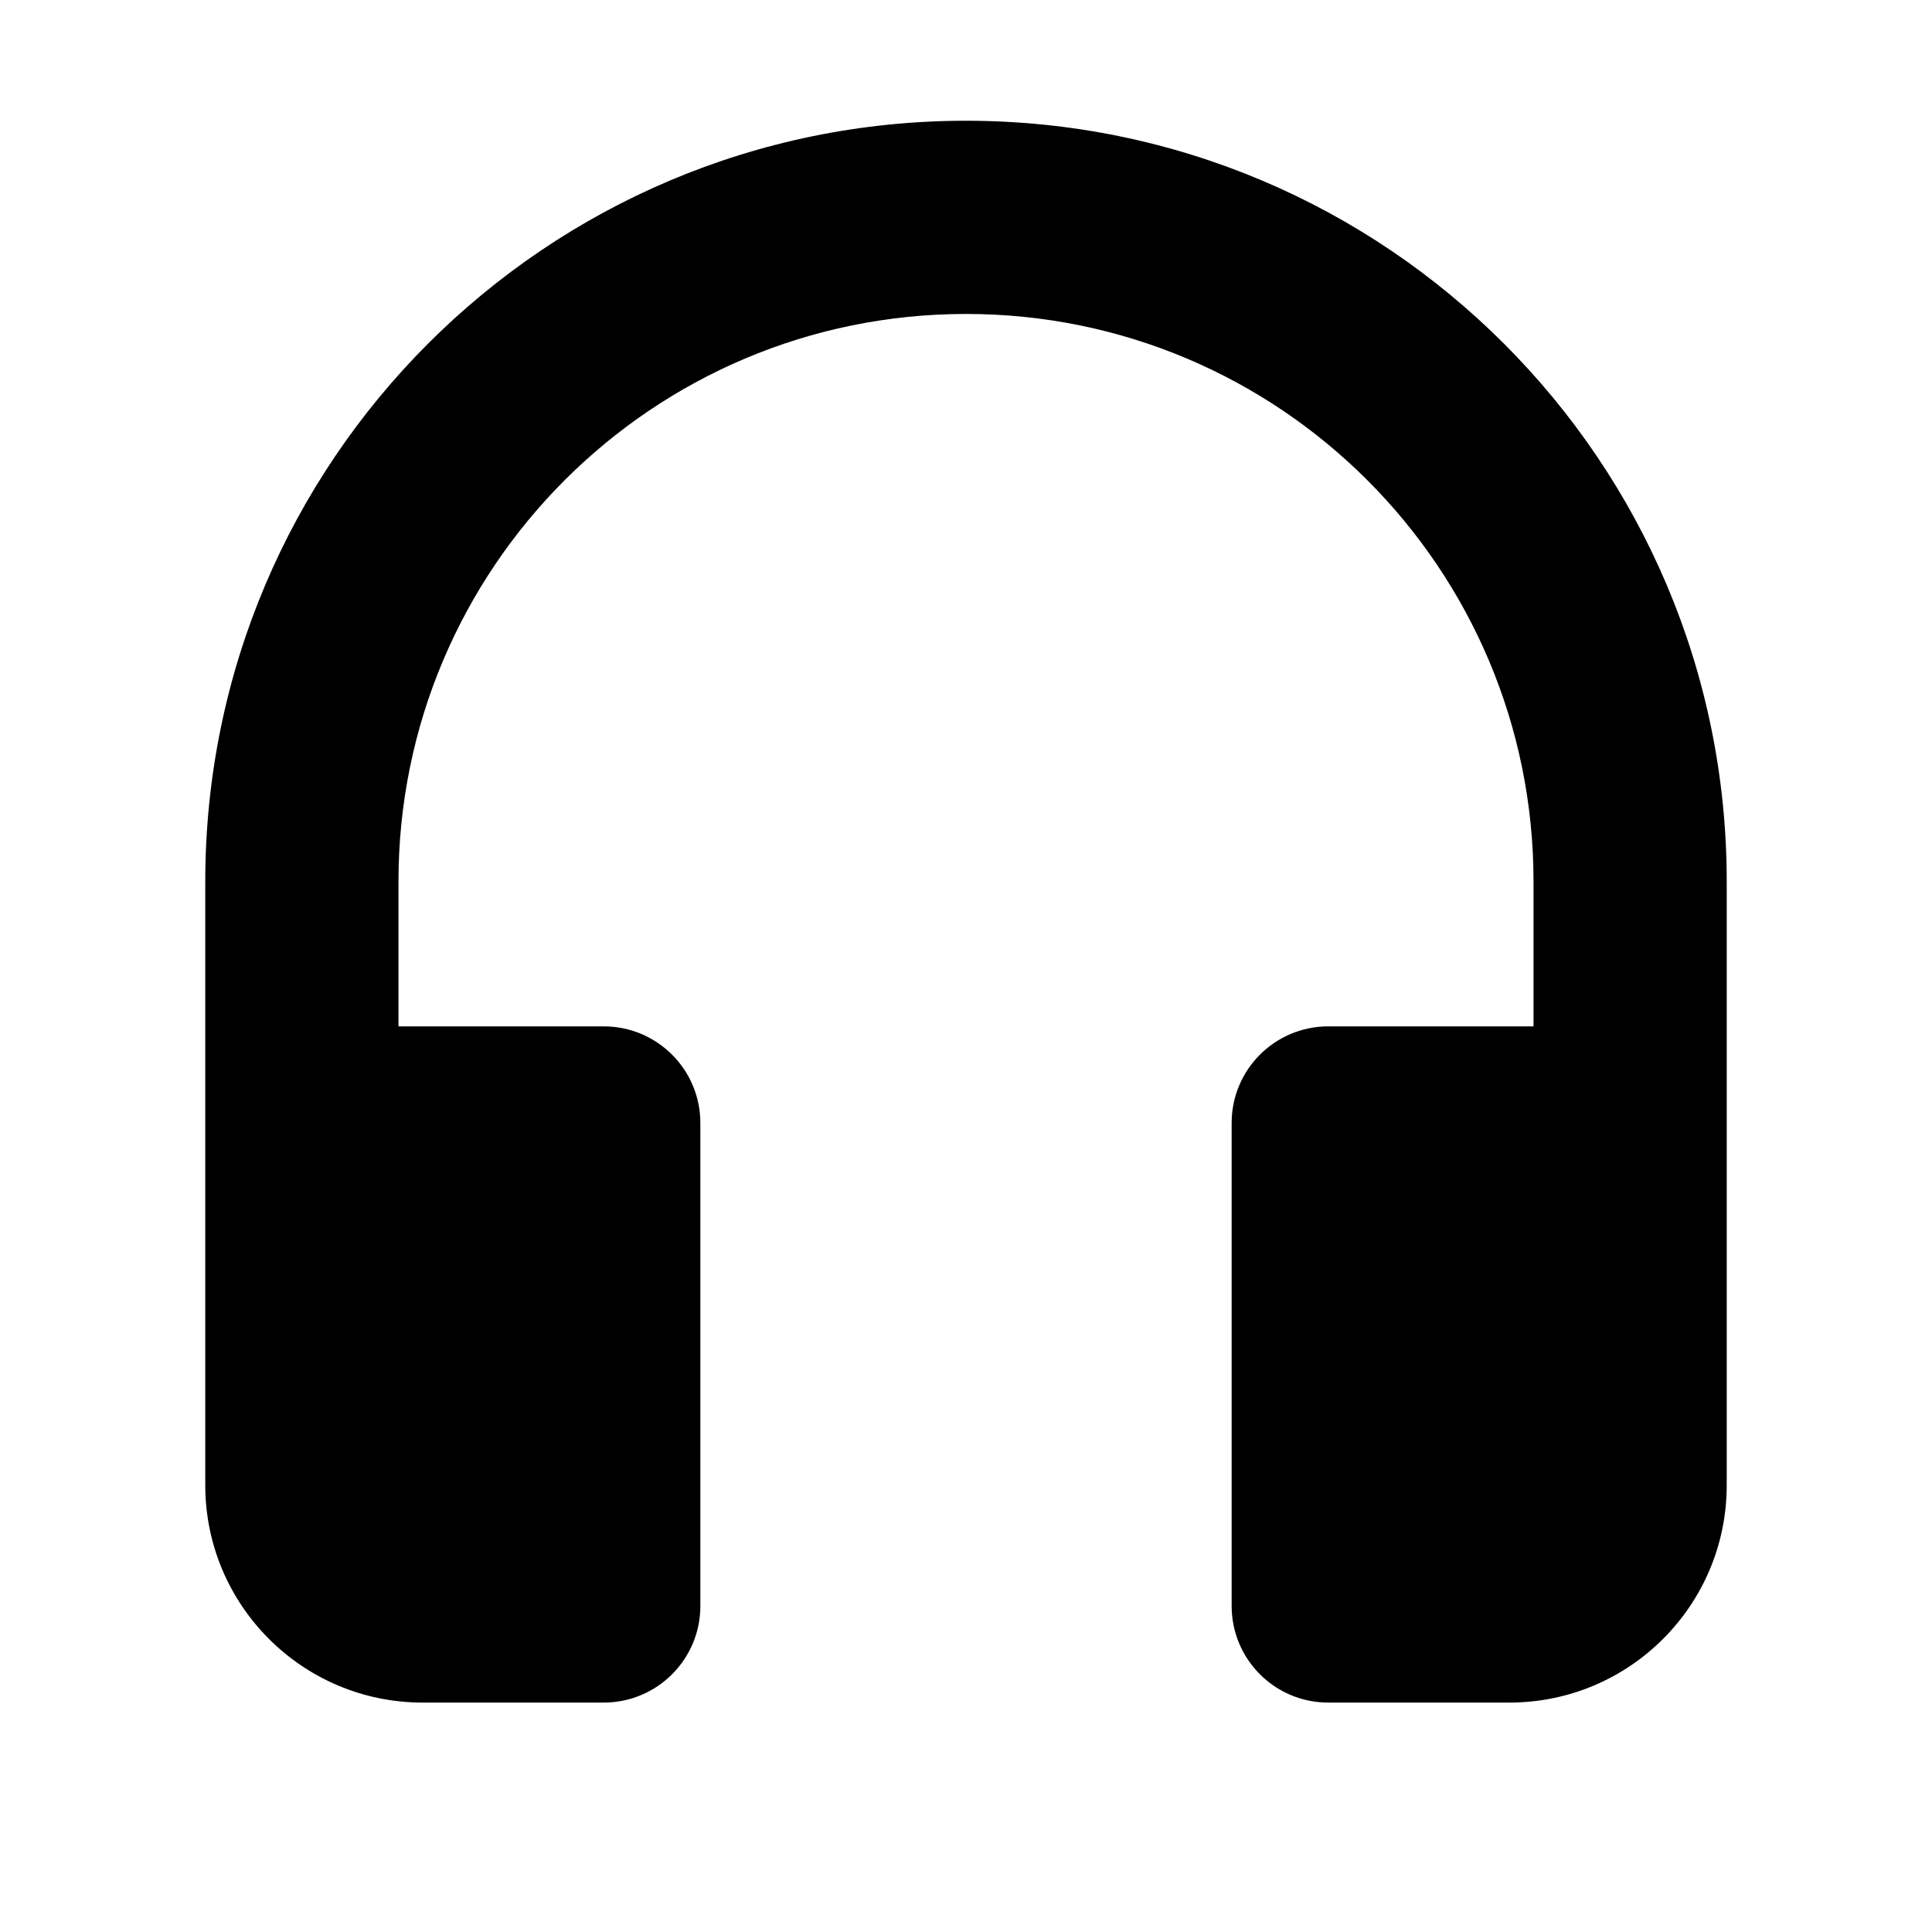
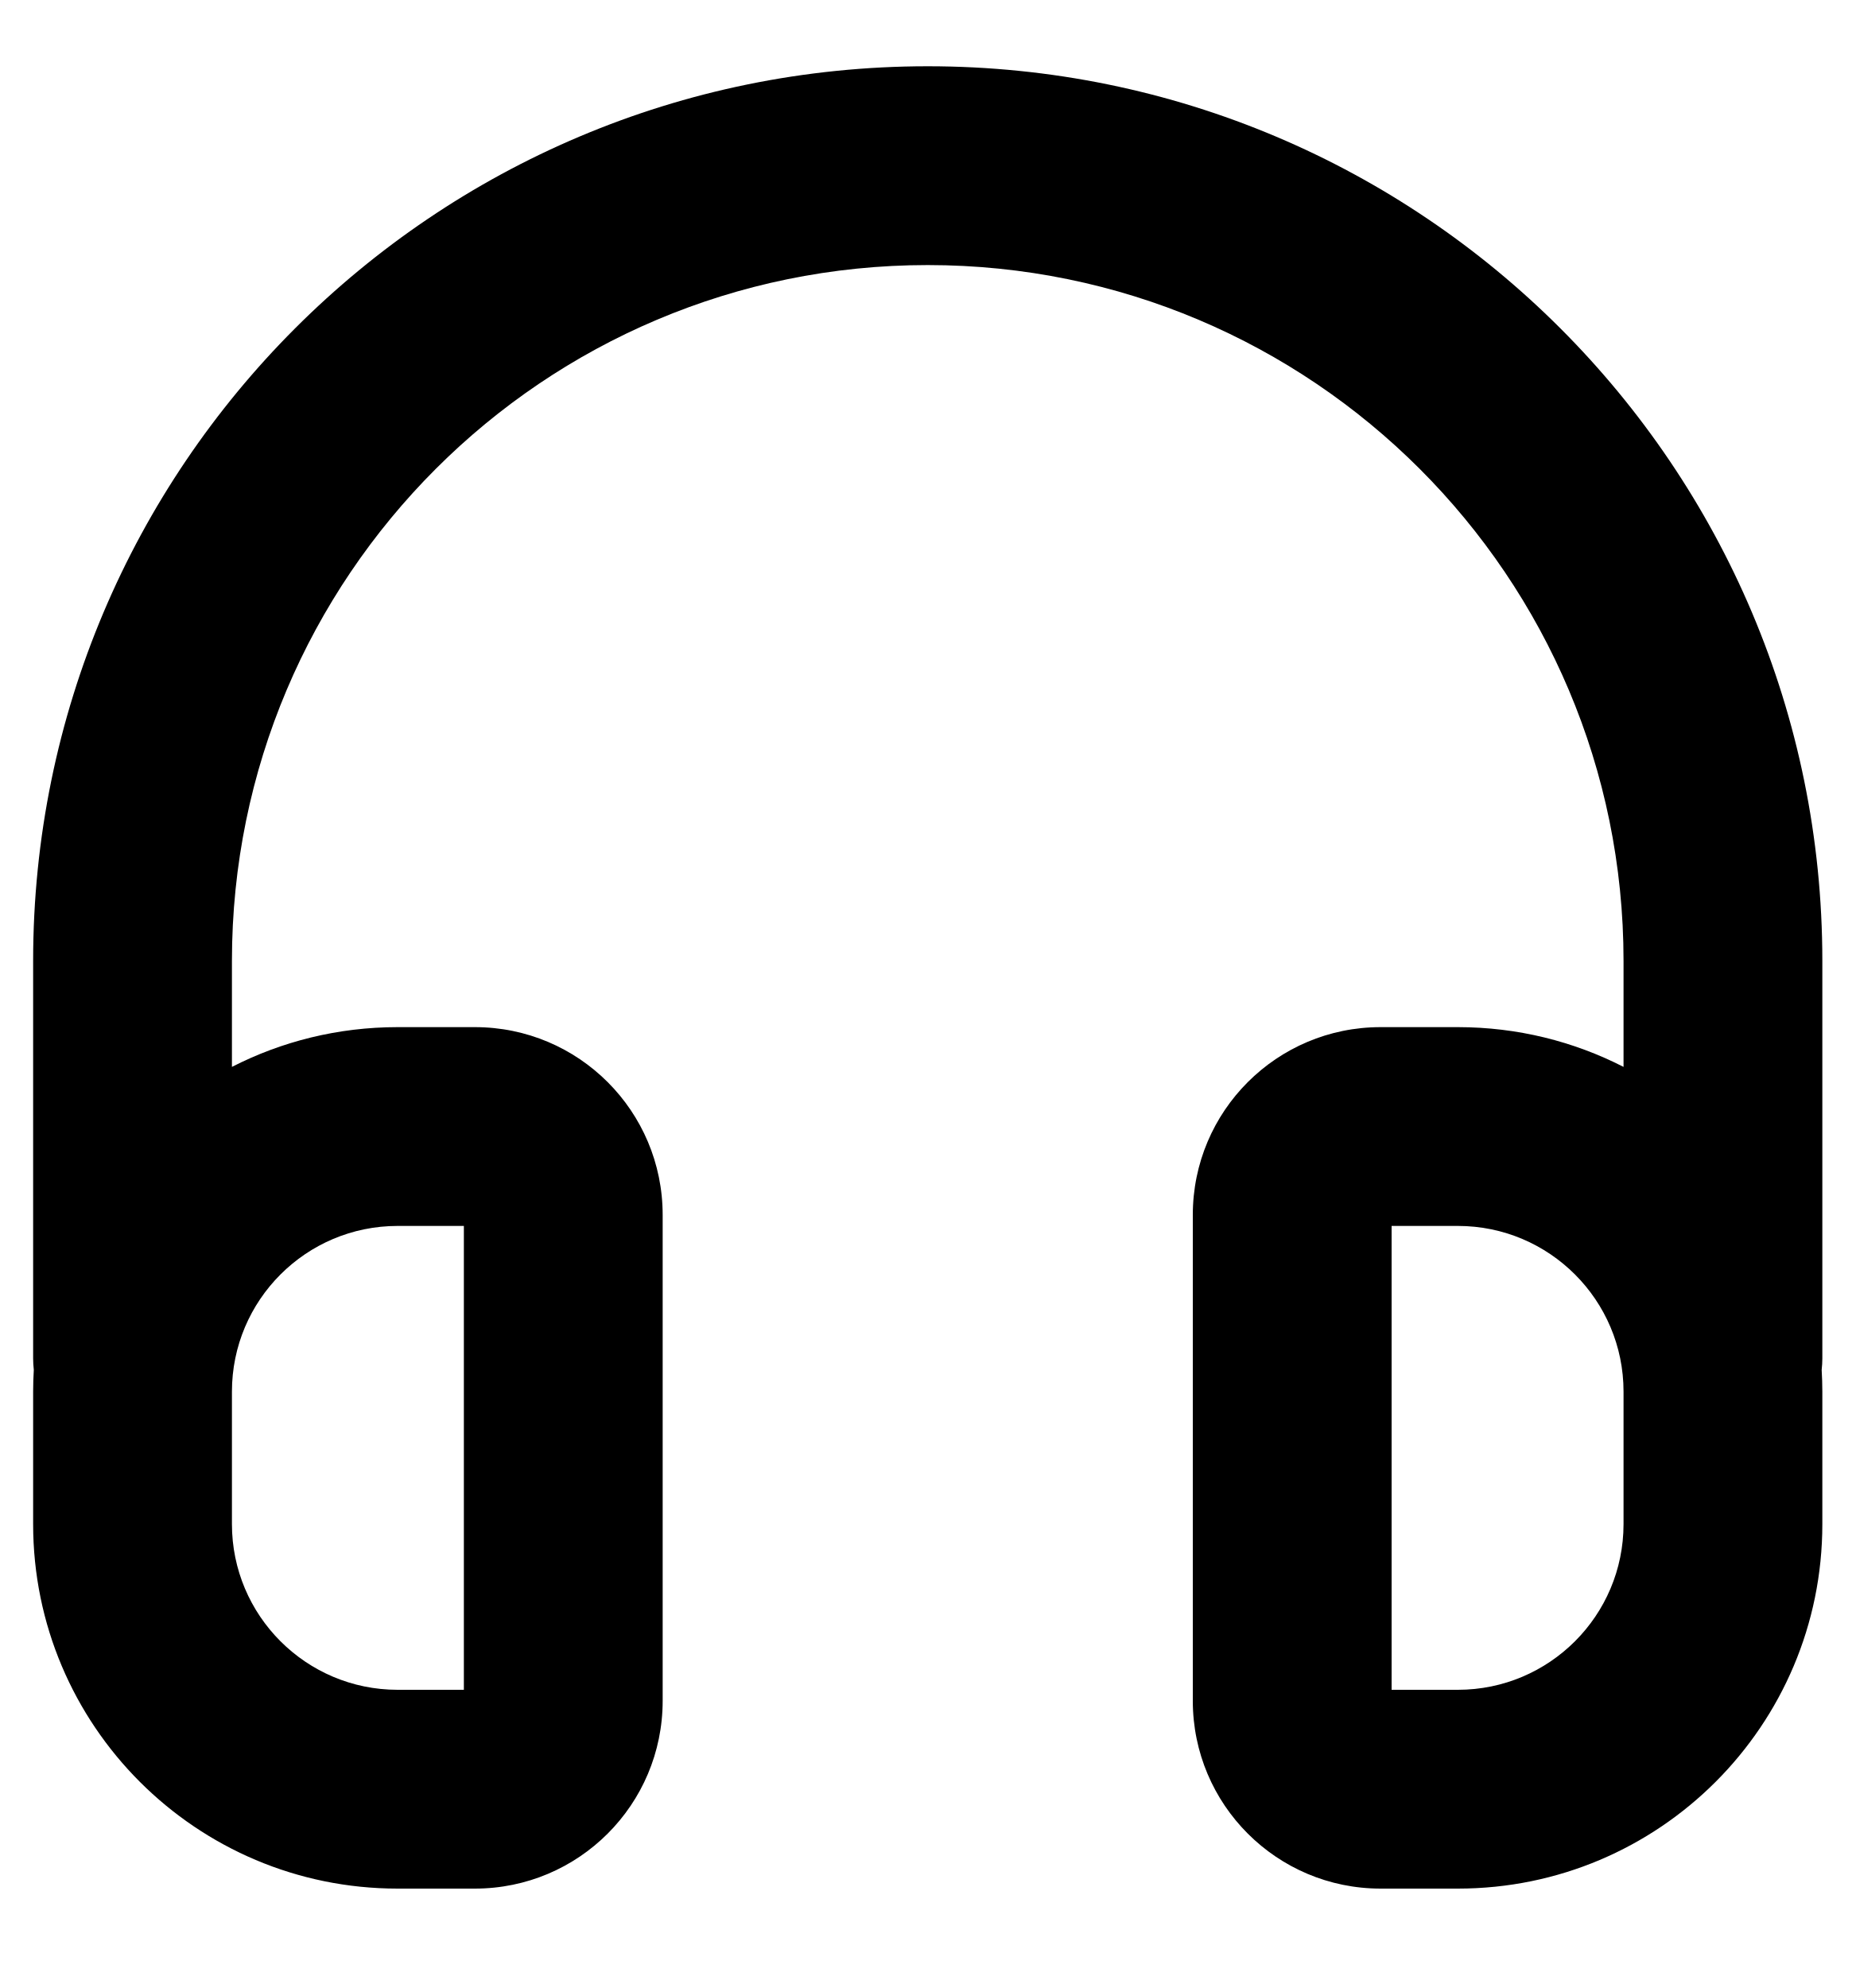
- <svg xmlns="http://www.w3.org/2000/svg" width="16" height="16" viewBox="0 0 16 16" fill="none">
-   <path d="M1.7 7.3C1.7 3.821 4.521 1 8 1C11.479 1 14.3 3.821 14.3 7.3V9.297L14.3 9.3V12.3C14.3 13.294 13.494 14.1 12.5 14.1H11C10.558 14.1 10.2 13.742 10.2 13.3V9.3C10.2 8.858 10.558 8.5 11 8.5H12.7V7.3C12.7 4.704 10.596 2.6 8 2.6C5.404 2.6 3.3 4.704 3.3 7.3V8.5H5C5.442 8.5 5.8 8.858 5.8 9.3V13.3C5.8 13.742 5.442 14.1 5 14.1H3.5C2.506 14.1 1.7 13.294 1.7 12.3V7.3Z" fill="black" />
+ <svg xmlns="http://www.w3.org/2000/svg" width="14" height="15" viewBox="0 0 14 15" fill="none">
+   <path fill-rule="evenodd" clip-rule="evenodd" d="M7 0.5C3.272 0.5 0.25 3.522 0.25 7.25V10.25C0.25 10.279 0.252 10.307 0.255 10.336C0.252 10.39 0.25 10.445 0.25 10.5V11.5C0.25 13.019 1.481 14.25 3 14.25H3.583C4.366 14.25 5 13.616 5 12.833V9.167C5 8.384 4.366 7.75 3.583 7.75H3C2.55 7.75 2.125 7.858 1.75 8.05V7.25C1.75 4.351 4.101 2 7 2C9.899 2 12.25 4.351 12.25 7.25V8.05C11.875 7.858 11.45 7.75 11 7.75H10.417C9.634 7.75 9 8.384 9 9.167V12.833C9 13.616 9.634 14.25 10.417 14.25H11C12.519 14.25 13.75 13.019 13.75 11.5V10.5C13.75 10.445 13.748 10.39 13.745 10.336C13.748 10.307 13.75 10.279 13.75 10.25V7.25C13.75 3.522 10.728 0.5 7 0.5ZM3 9.25C2.31 9.25 1.75 9.81 1.75 10.5V11.5C1.75 12.19 2.31 12.75 3 12.75H3.5V9.25H3ZM11 9.25C11.69 9.25 12.25 9.81 12.25 10.5V11.5C12.25 12.19 11.69 12.75 11 12.75H10.5V9.25H11Z" fill="black" />
</svg>
